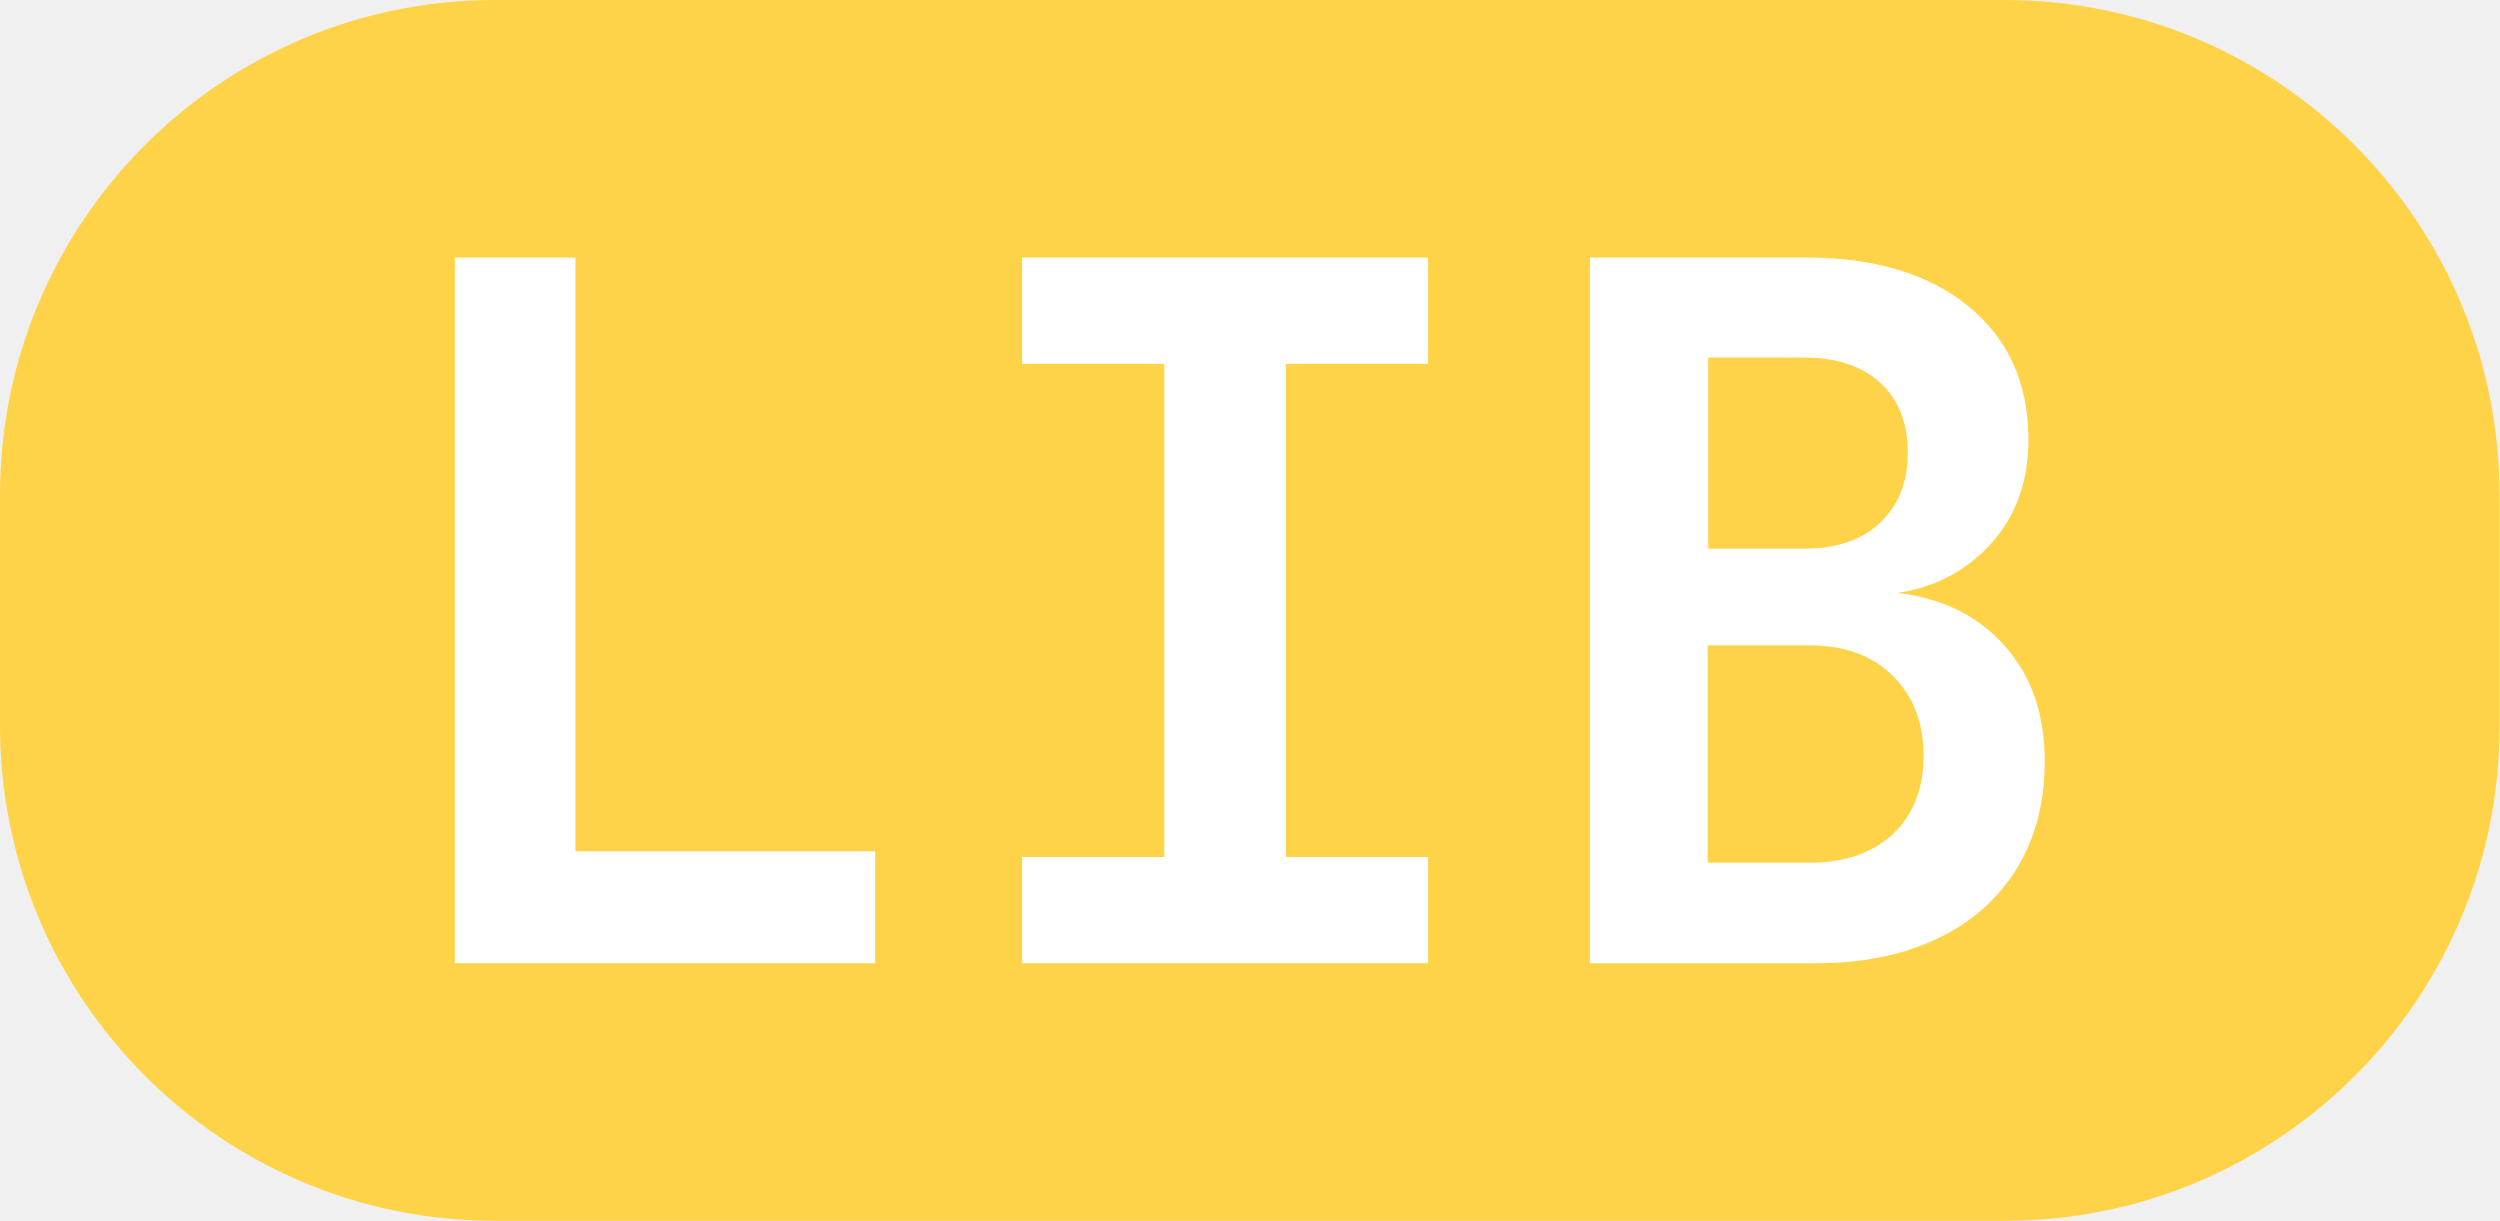
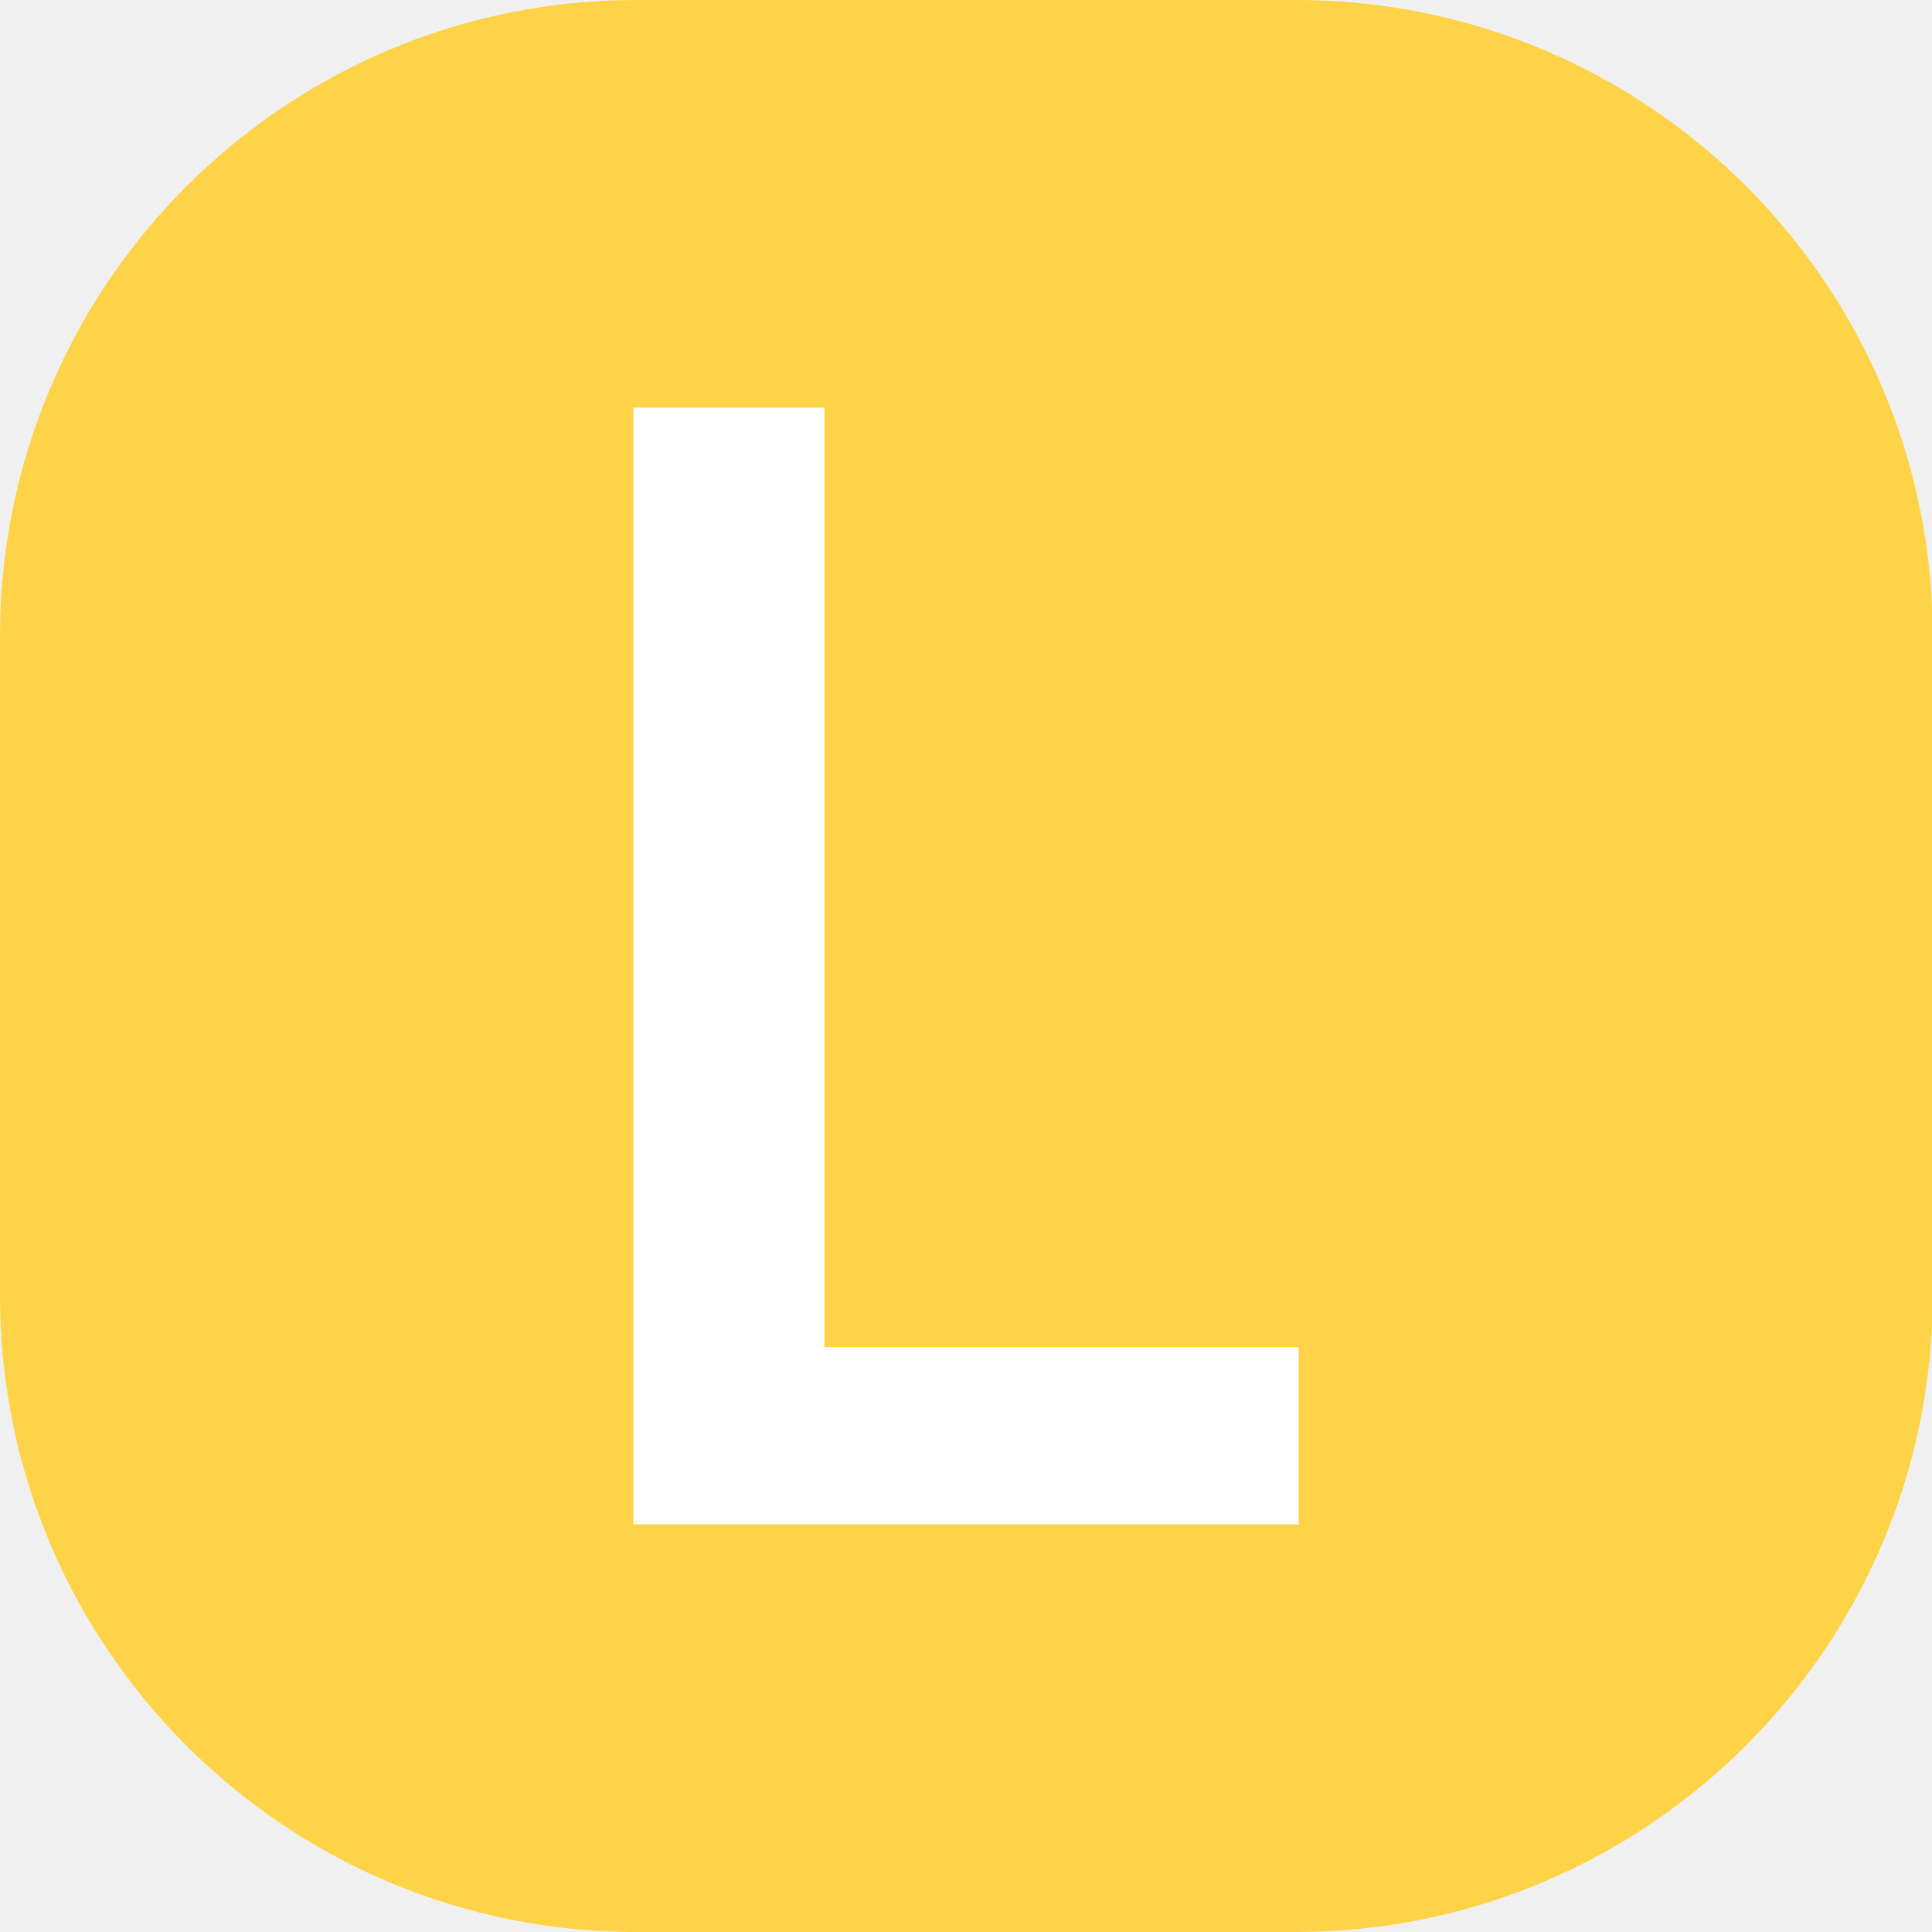
- <svg xmlns="http://www.w3.org/2000/svg" version="1.1" id="Layer_1" x="0px" y="0px" viewBox="0 0 52.22 25.5" enable-background="new 0 0 52.22 25.5" xml:space="preserve">
-   <path fill="#FFD347" d="M41.88,25.5H10.34C4.63,25.5,0,20.87,0,15.16v-4.82C0,4.63,4.63,0,10.34,0h31.53  c5.71,0,10.34,4.63,10.34,10.34v4.82C52.22,20.87,47.59,25.5,41.88,25.5z" />
-   <path fill="#FFFFFF" d="M9.5,20.12V5.38h2.52v12.4h6.26v2.34H9.5z" />
-   <path fill="#FFFFFF" d="M21.35,20.12V17.9h2.97V7.6h-2.97V5.38h8.48V7.6h-2.97v10.3h2.97v2.22H21.35z" />
-   <path fill="#FFFFFF" d="M33.21,20.12V5.38h4.52c1.43,0,2.56,0.34,3.39,1.02c0.83,0.68,1.25,1.61,1.25,2.78  c0,0.66-0.15,1.23-0.44,1.72c-0.3,0.48-0.7,0.86-1.2,1.13s-1.09,0.4-1.75,0.4v-0.08c0.71-0.01,1.35,0.12,1.91,0.39  c0.56,0.28,1,0.68,1.33,1.22c0.33,0.54,0.49,1.19,0.49,1.96c0,0.85-0.2,1.59-0.58,2.22c-0.39,0.63-0.94,1.12-1.65,1.46  s-1.55,0.52-2.53,0.52H33.21z M35.67,11.46h2.02c0.67,0,1.2-0.18,1.58-0.54c0.38-0.36,0.58-0.84,0.58-1.46S39.66,8.35,39.28,8  s-0.91-0.53-1.58-0.53h-2.02V11.46z M35.67,18.02h2.12c0.74,0,1.32-0.2,1.75-0.6c0.42-0.4,0.64-0.94,0.64-1.63  c0-0.69-0.21-1.24-0.64-1.67s-1.01-0.64-1.75-0.64h-2.12V18.02z" />
+ <svg xmlns="http://www.w3.org/2000/svg" version="1.1" id="Layer_1" x="0px" y="0px" viewBox="0 0 25.5 25.5" enable-background="new 0 0 25.5 25.5" xml:space="preserve">
+   <path fill="#FFD347" d="M17.1,25.5H8.4c-4.64,0-8.4-3.76-8.4-8.4V8.4C0,3.76,3.76,0,8.4,0h8.71c4.64,0,8.4,3.76,8.4,8.4v8.71  C25.5,21.74,21.74,25.5,17.1,25.5z" />
+   <path fill="#FFFFFF" d="M8.36,20.12V5.38h2.52v12.4h6.26v2.34H8.36z" />
</svg>
